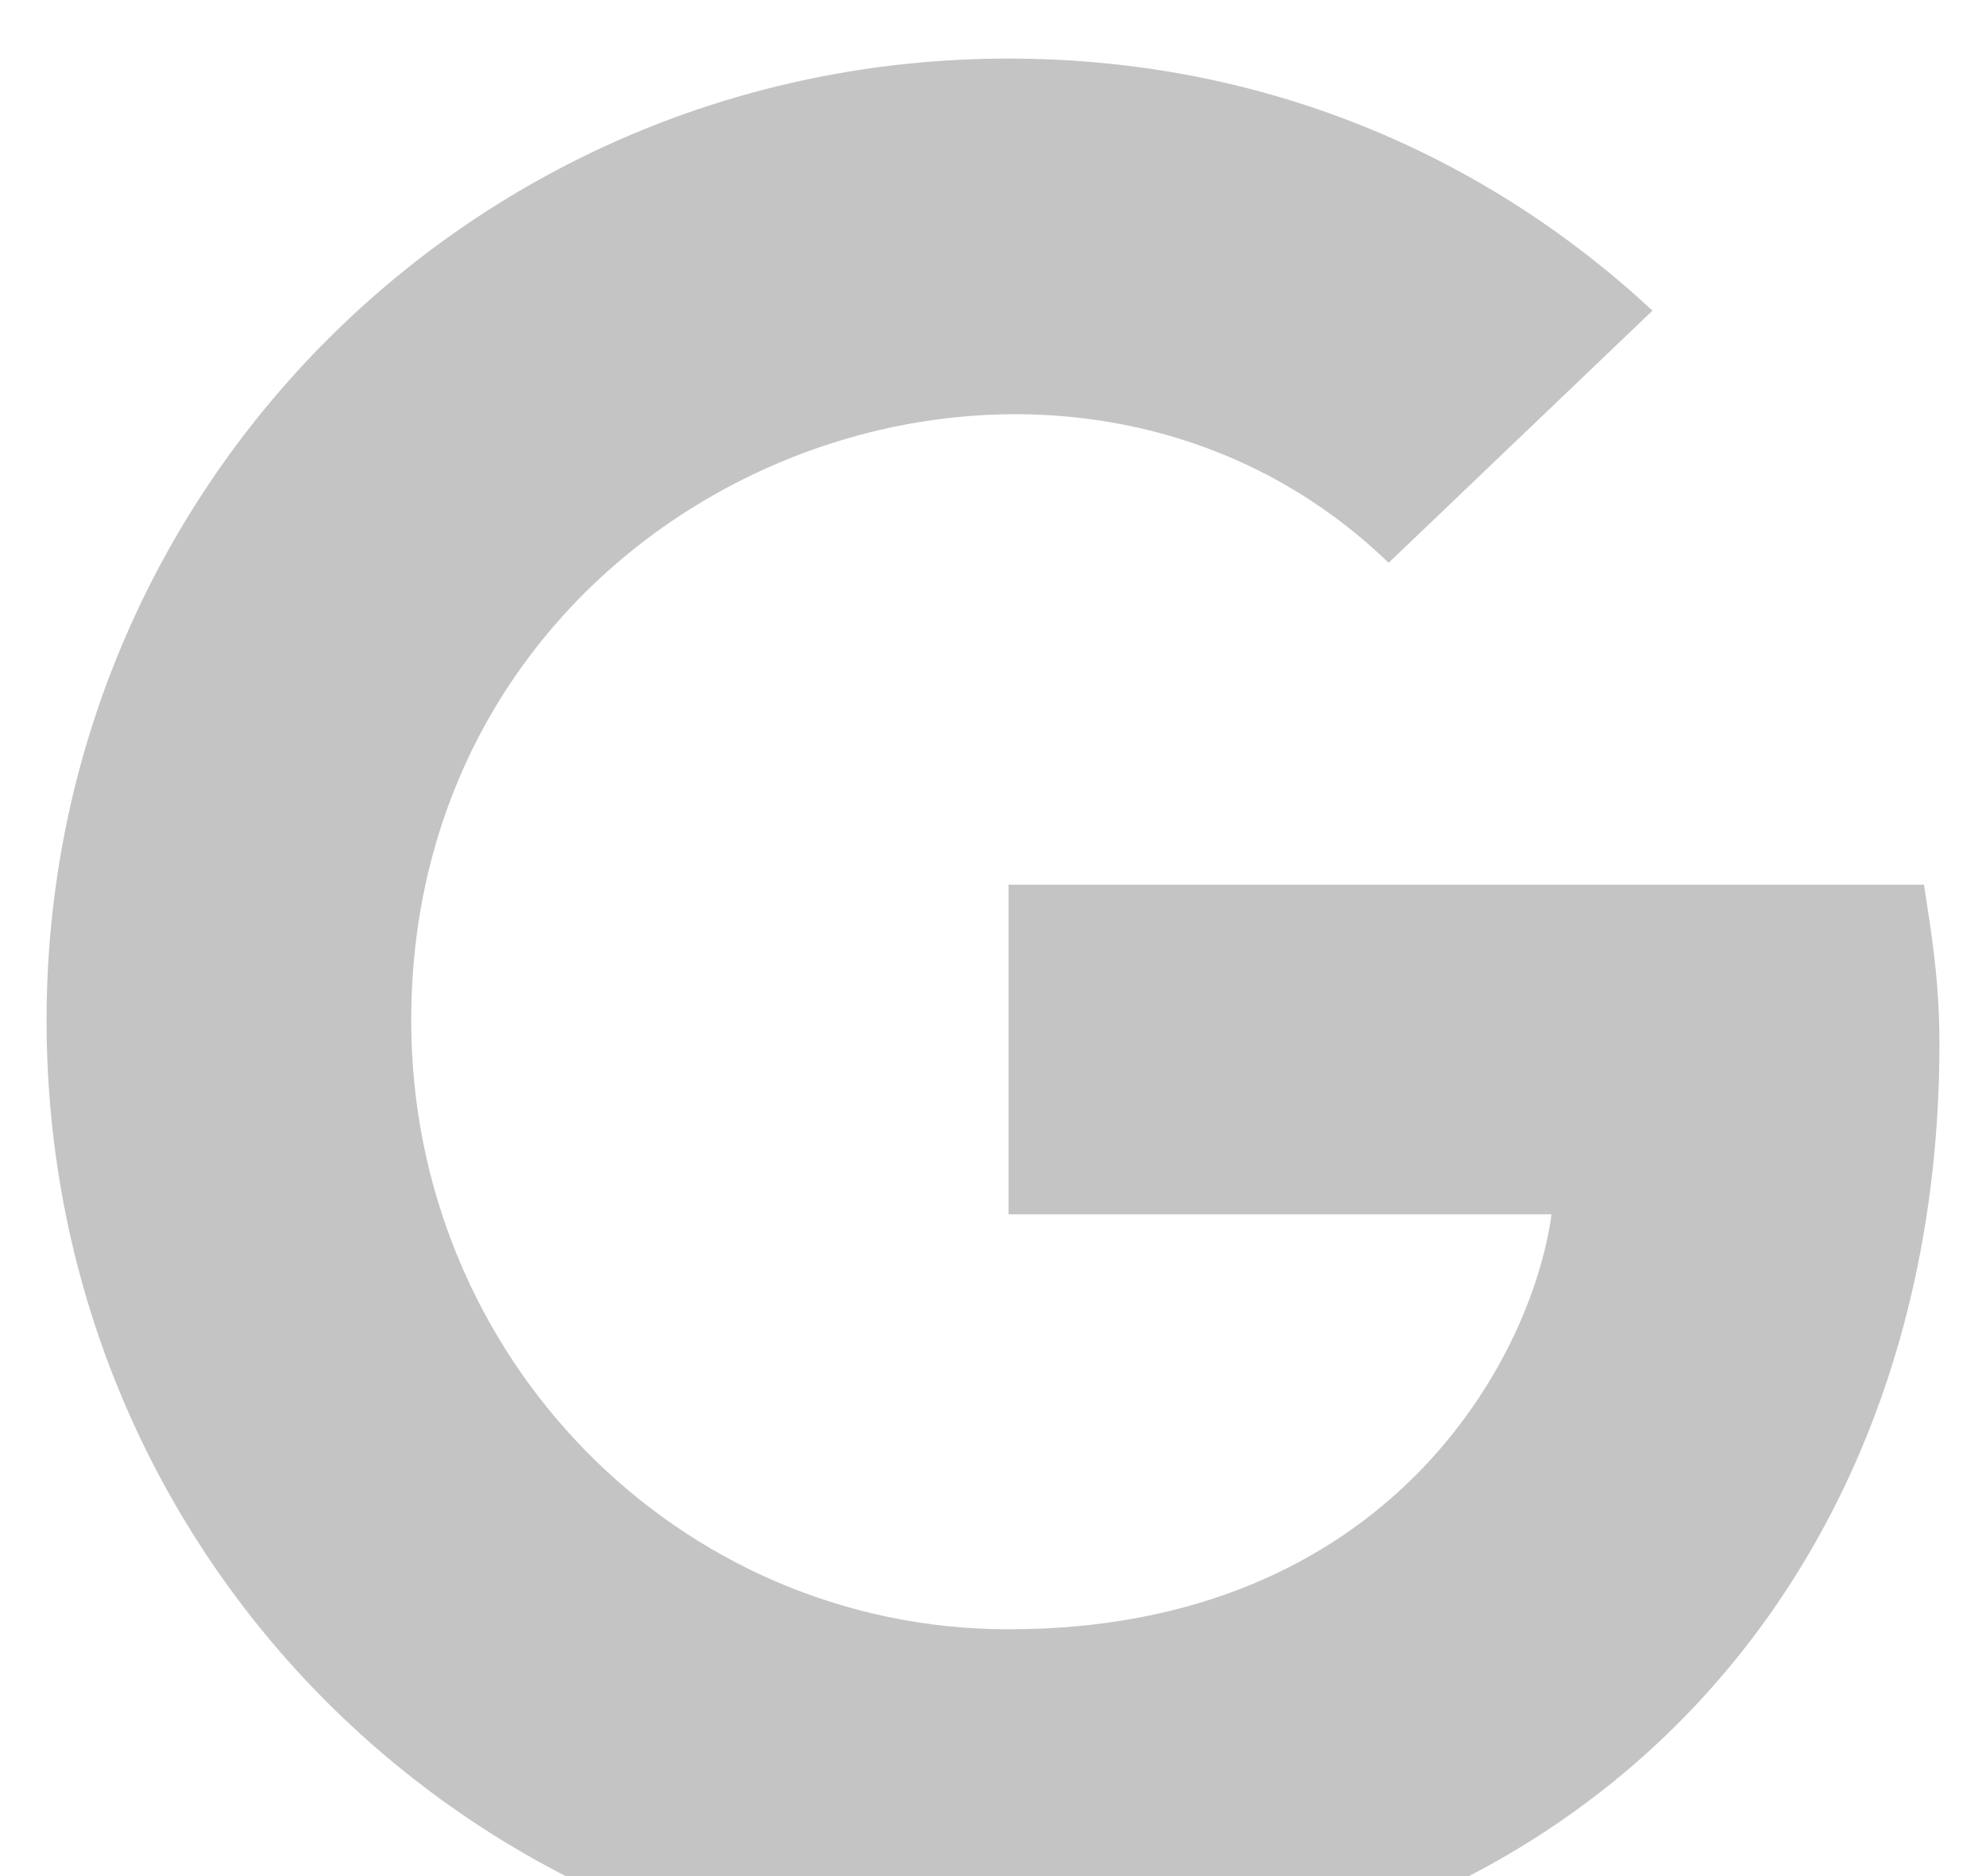
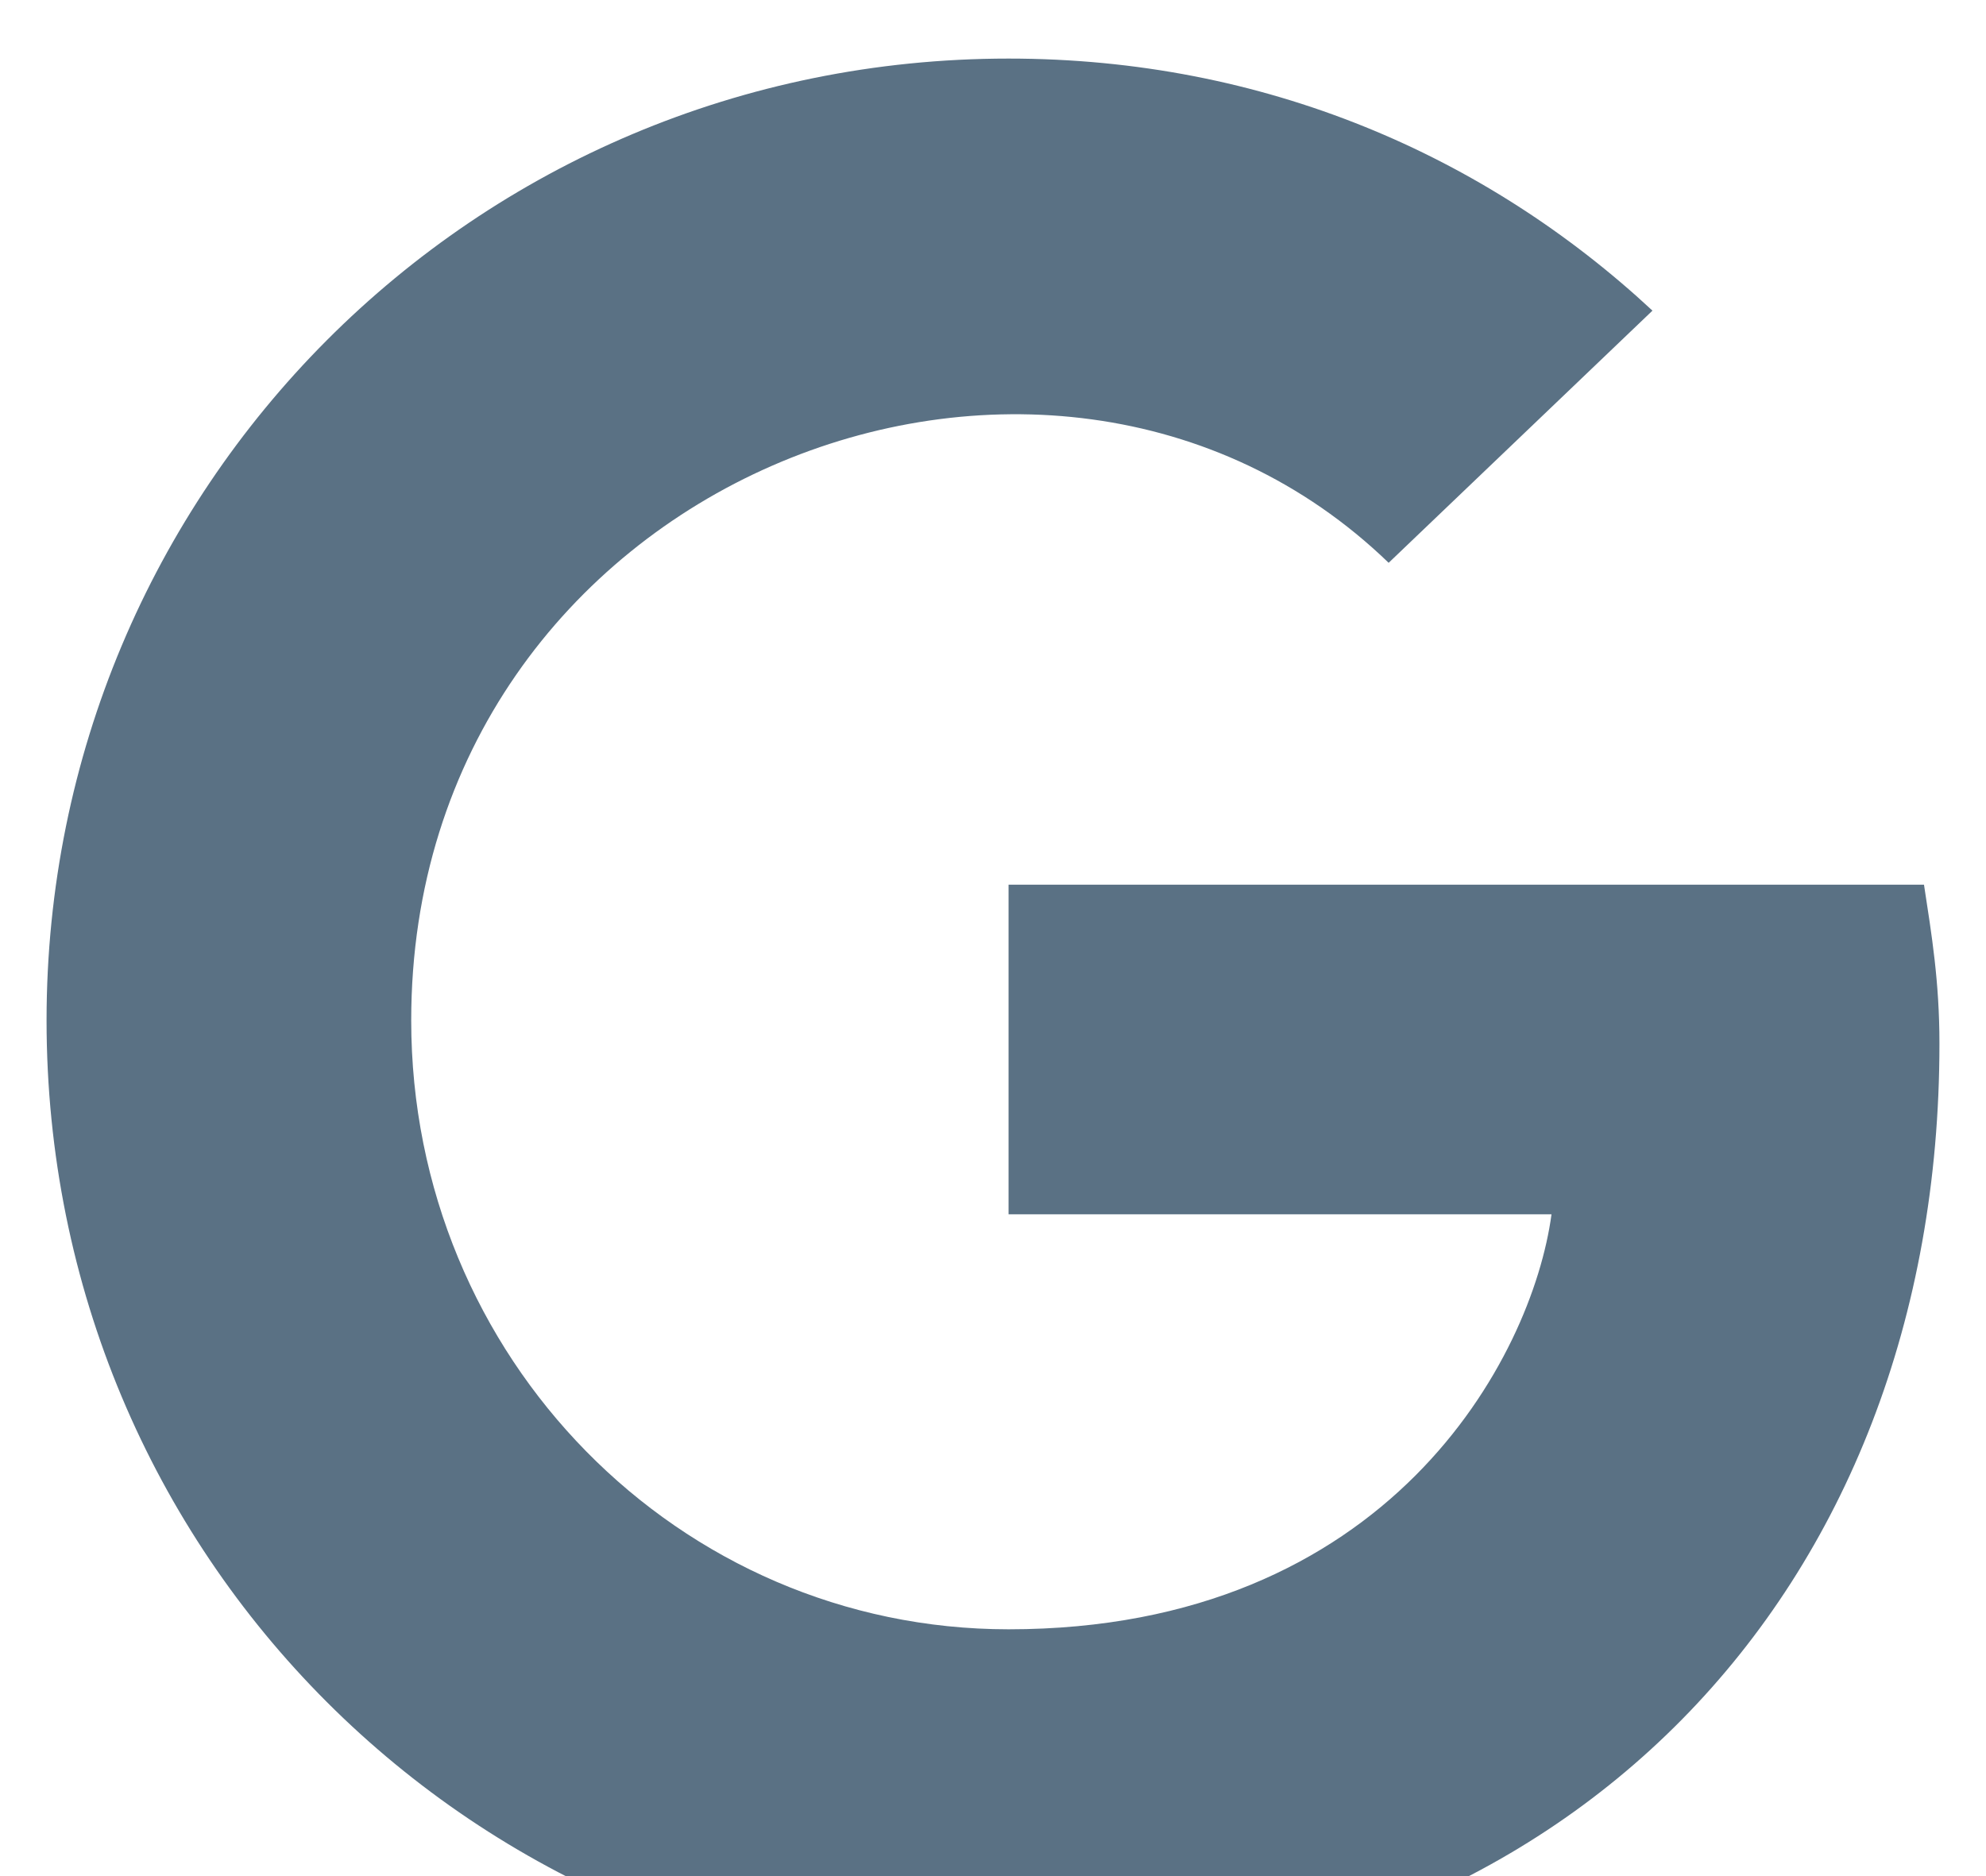
<svg xmlns="http://www.w3.org/2000/svg" width="18" height="17" viewBox="0 0 18 17" fill="none">
-   <path d="M17.578 9.461C17.578 8.898 17.508 8.477 17.438 8.02H9.141V11.008H14.062C13.887 12.309 12.586 14.77 9.141 14.77C6.152 14.77 3.727 12.309 3.727 9.25C3.727 4.363 9.492 2.113 12.586 5.102L14.977 2.816C13.465 1.41 11.461 0.531 9.141 0.531C4.289 0.531 0.422 4.434 0.422 9.25C0.422 14.102 4.289 17.969 9.141 17.969C14.168 17.969 17.578 14.453 17.578 9.461Z" fill="#C4C4C4" />
+   <path d="M17.578 9.461C17.578 8.898 17.508 8.477 17.438 8.02H9.141V11.008H14.062C13.887 12.309 12.586 14.77 9.141 14.77C6.152 14.77 3.727 12.309 3.727 9.25C3.727 4.363 9.492 2.113 12.586 5.102L14.977 2.816C13.465 1.41 11.461 0.531 9.141 0.531C4.289 0.531 0.422 4.434 0.422 9.25C0.422 14.102 4.289 17.969 9.141 17.969C14.168 17.969 17.578 14.453 17.578 9.461Z" fill="#5A7184" />
</svg>
